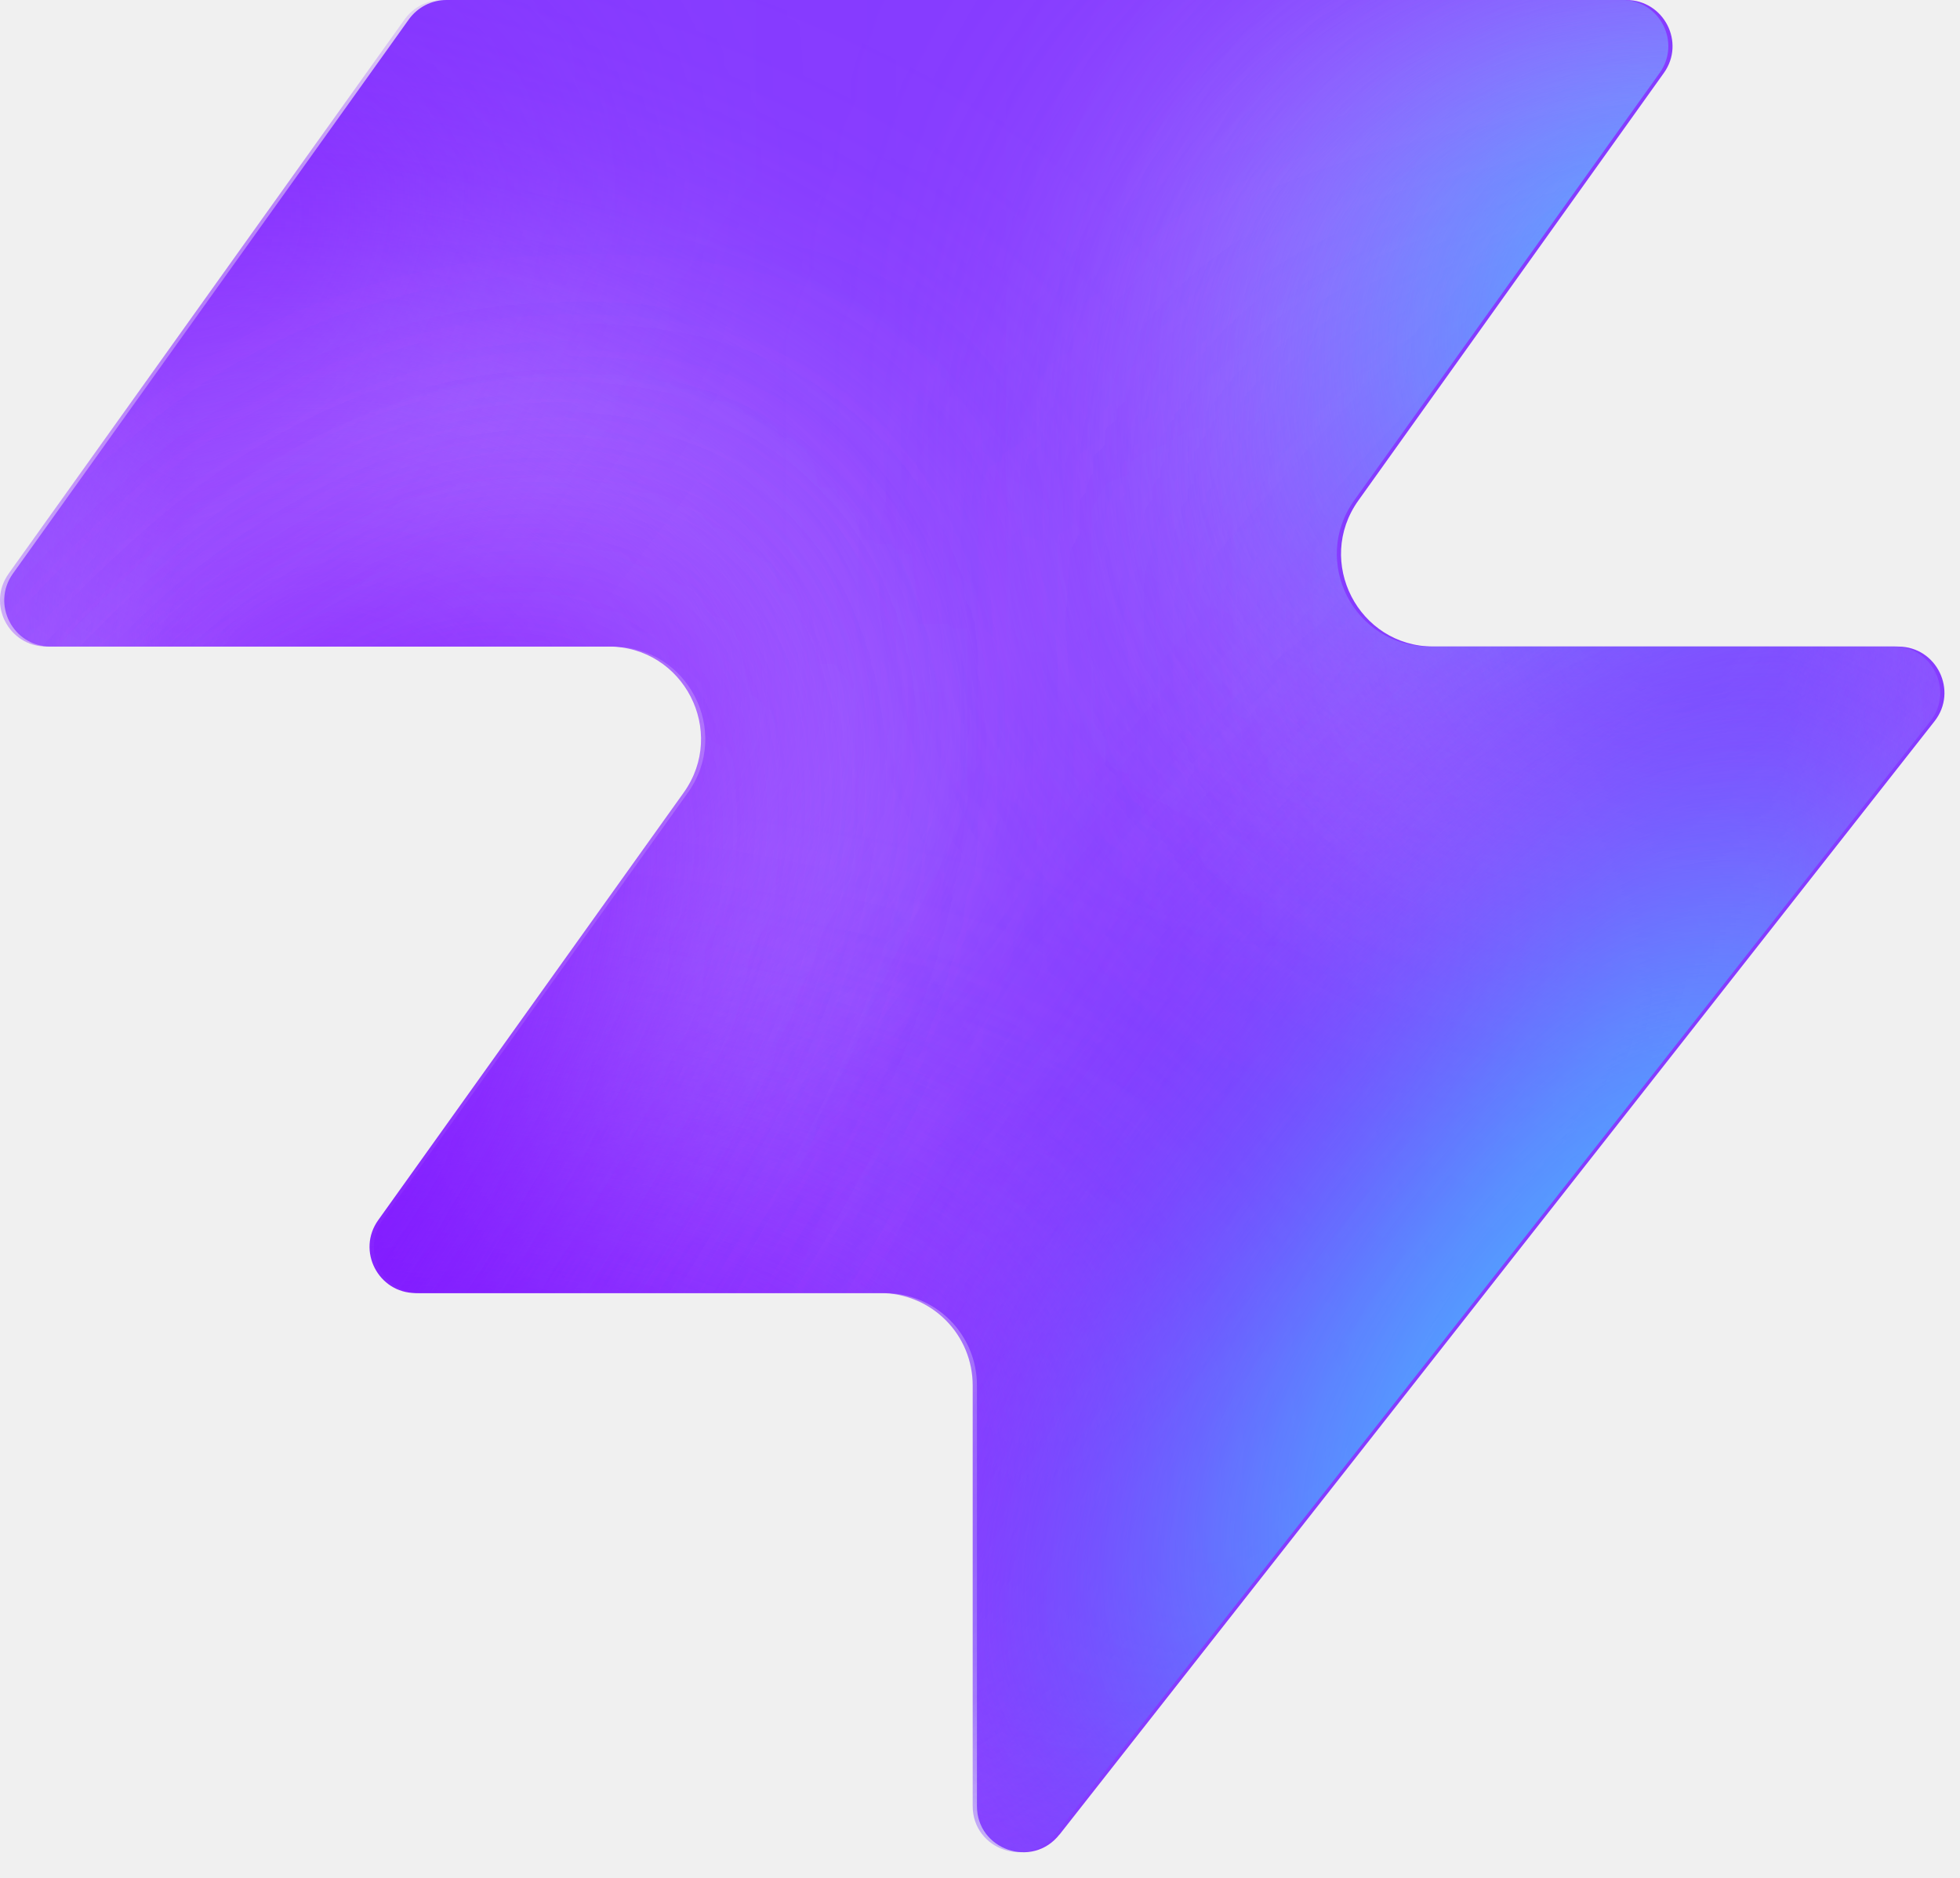
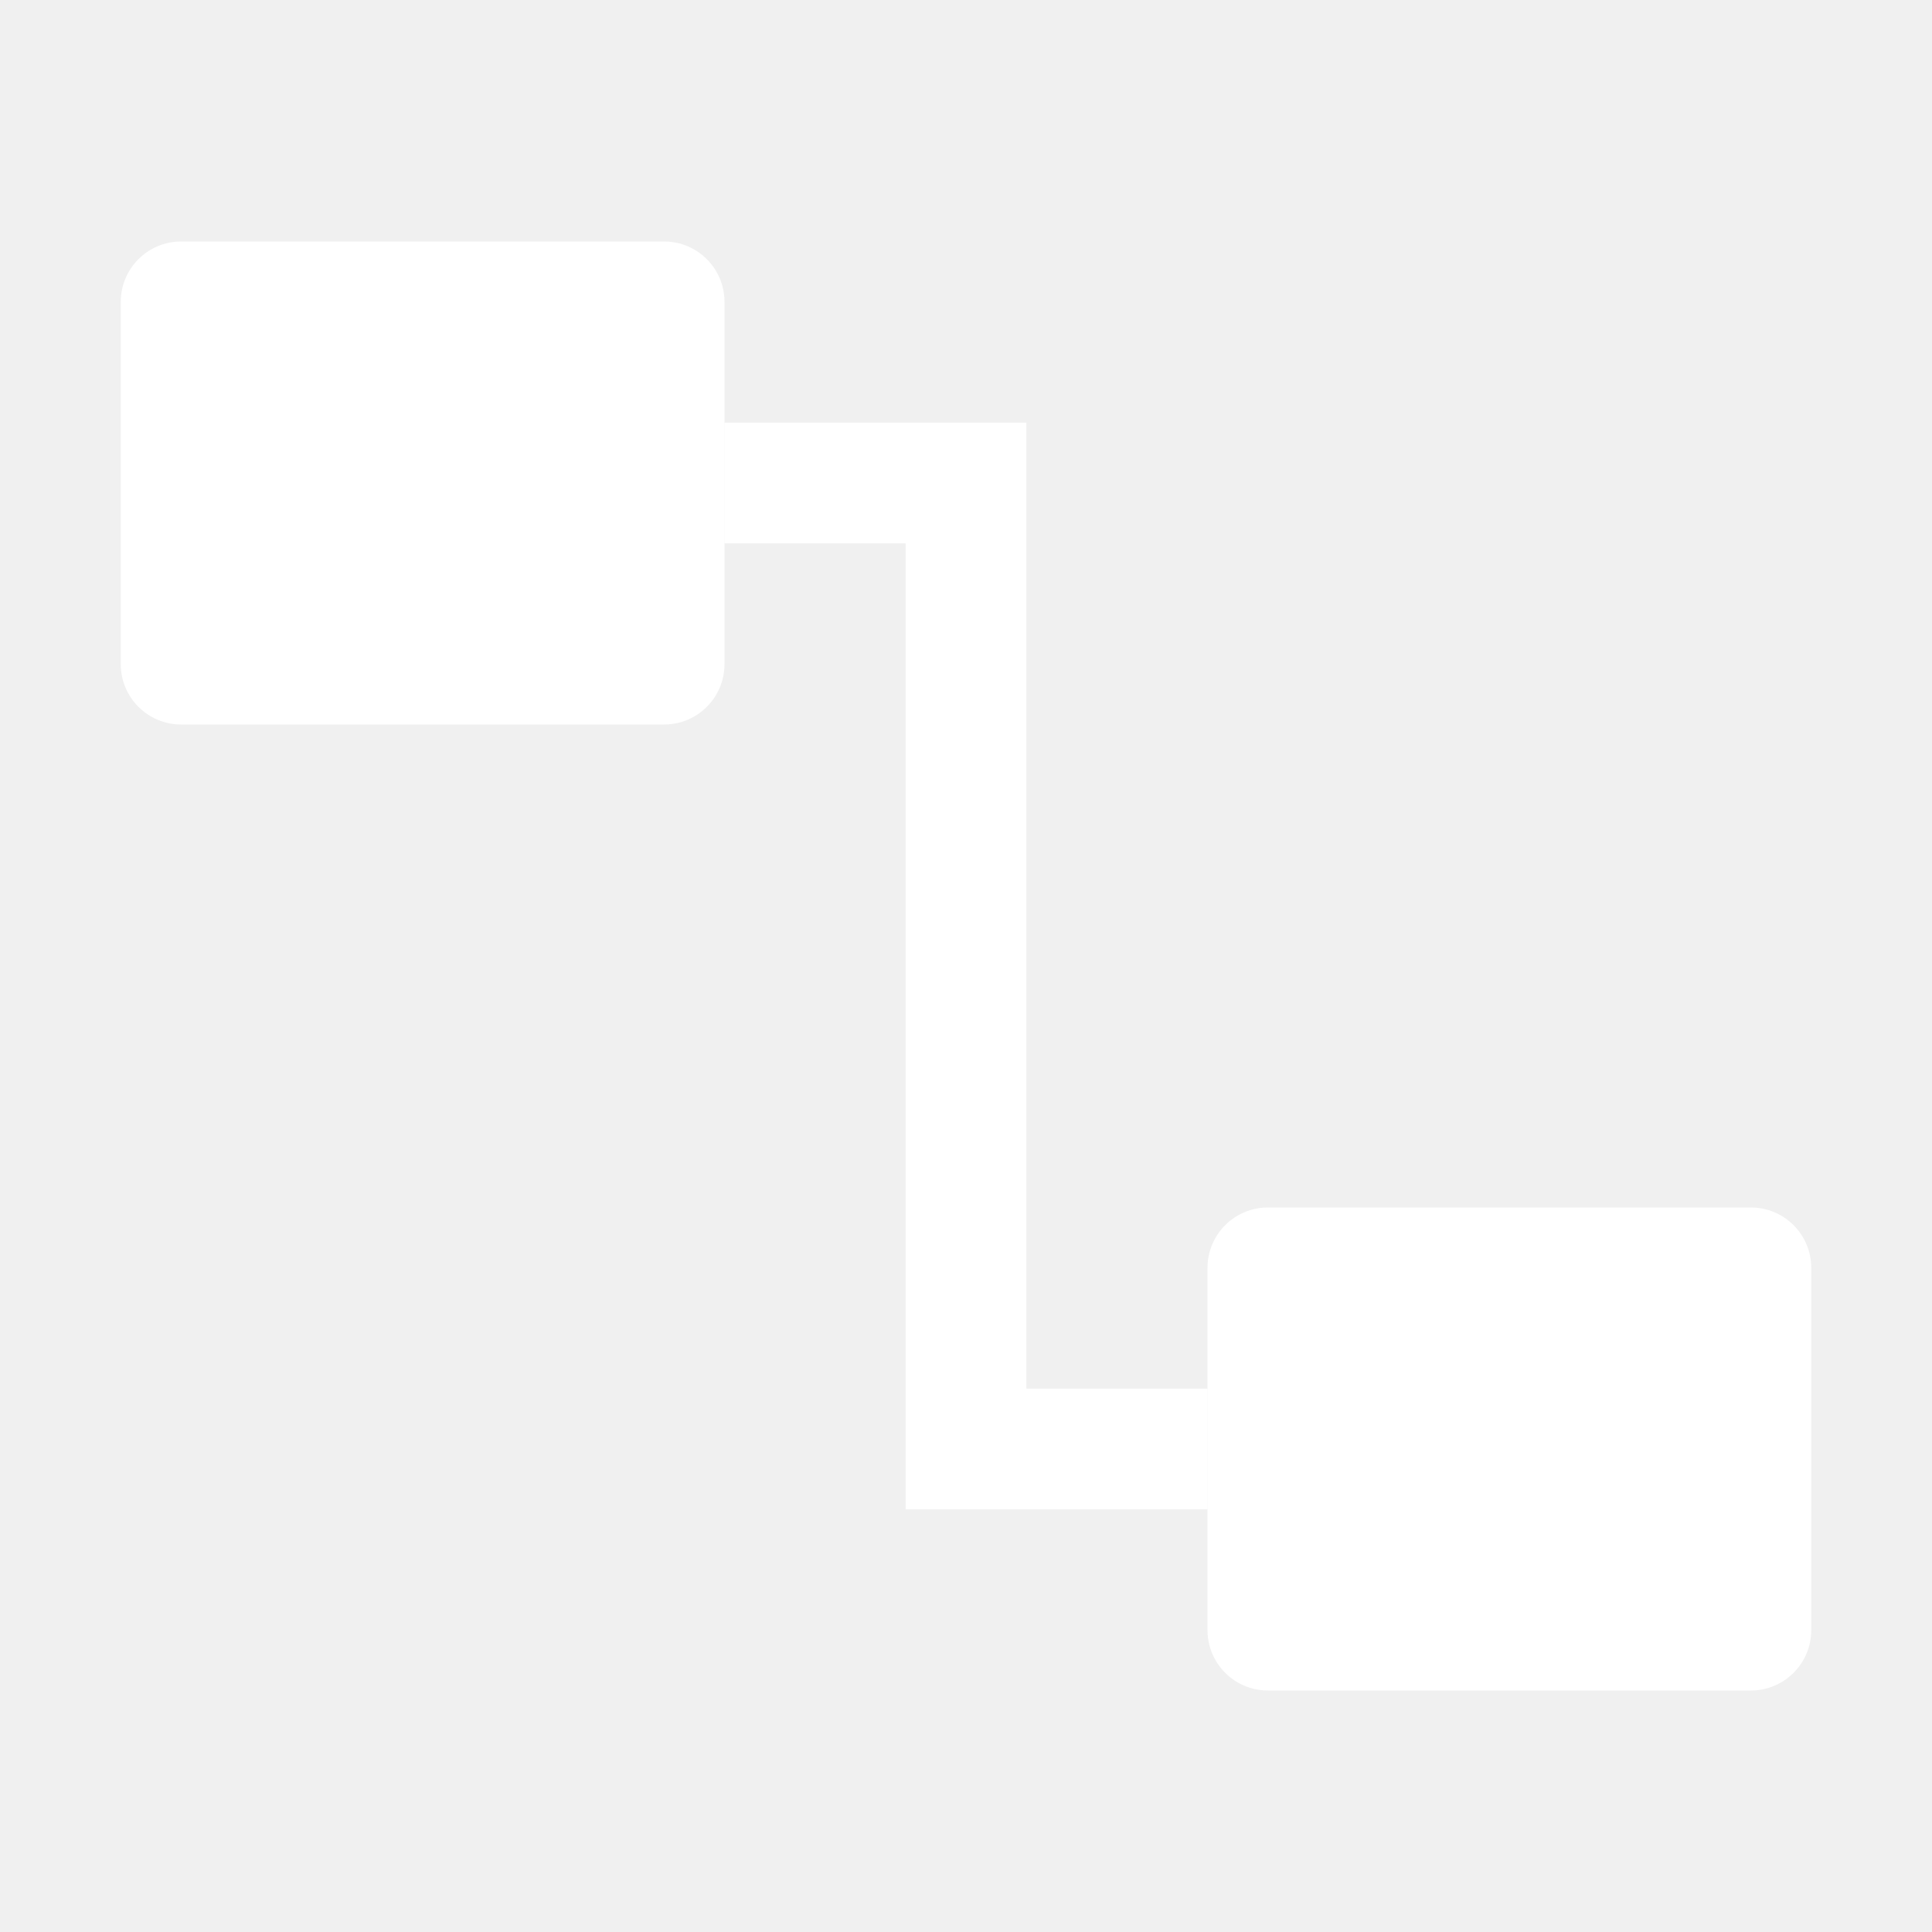
- <svg xmlns="http://www.w3.org/2000/svg" width="48" height="46" fill="none" viewBox="0 0 48 46">
-   <path fill="#863bff" d="M25.946 44.938c-.664.845-2.021.375-2.021-.698V33.937a2.26 2.26 0 0 0-2.262-2.262H10.287c-.92 0-1.456-1.04-.92-1.788l7.48-10.471c1.07-1.497 0-3.578-1.842-3.578H1.237c-.92 0-1.456-1.04-.92-1.788L10.013.474c.214-.297.556-.474.92-.474h28.894c.92 0 1.456 1.04.92 1.788l-7.48 10.471c-1.07 1.498 0 3.579 1.842 3.579h11.377c.943 0 1.473 1.088.89 1.83L25.947 44.94z" style="fill:#863bff;fill:color(display-p3 .525 .23 1);fill-opacity:1" />
-   <mask id="a" width="48" height="46" x="0" y="0" maskUnits="userSpaceOnUse" style="mask-type:alpha">
-     <path fill="#000" d="M25.842 44.938c-.664.844-2.021.375-2.021-.698V33.937a2.26 2.26 0 0 0-2.262-2.262H10.183c-.92 0-1.456-1.04-.92-1.788l7.48-10.471c1.07-1.498 0-3.579-1.842-3.579H1.133c-.92 0-1.456-1.04-.92-1.787L9.91.473c.214-.297.556-.474.92-.474h28.894c.92 0 1.456 1.04.92 1.788l-7.48 10.471c-1.07 1.498 0 3.578 1.842 3.578h11.377c.943 0 1.473 1.088.89 1.832L25.843 44.94z" style="fill:#000;fill-opacity:1" />
-   </mask>
-   <g mask="url(#a)">
-     <g filter="url(#b)">
-       <ellipse cx="5.508" cy="14.704" fill="#ede6ff" rx="5.508" ry="14.704" style="fill:#ede6ff;fill:color(display-p3 .927 .903 1);fill-opacity:1" transform="matrix(.00324 1 1 -.00324 -4.47 31.516)" />
-     </g>
-     <g filter="url(#c)">
-       <ellipse cx="10.399" cy="29.851" fill="#ede6ff" rx="10.399" ry="29.851" style="fill:#ede6ff;fill:color(display-p3 .927 .903 1);fill-opacity:1" transform="matrix(.00324 1 1 -.00324 -39.328 7.883)" />
-     </g>
-     <g filter="url(#d)">
-       <ellipse cx="5.508" cy="30.487" fill="#7e14ff" rx="5.508" ry="30.487" style="fill:#7e14ff;fill:color(display-p3 .492 .077 1);fill-opacity:1" transform="rotate(89.814 -25.913 -14.639)scale(1 -1)" />
-     </g>
-     <g filter="url(#e)">
-       <ellipse cx="5.508" cy="30.599" fill="#7e14ff" rx="5.508" ry="30.599" style="fill:#7e14ff;fill:color(display-p3 .492 .077 1);fill-opacity:1" transform="rotate(89.814 -32.644 -3.334)scale(1 -1)" />
-     </g>
-     <g filter="url(#f)">
-       <ellipse cx="5.508" cy="30.599" fill="#7e14ff" rx="5.508" ry="30.599" style="fill:#7e14ff;fill:color(display-p3 .492 .077 1);fill-opacity:1" transform="matrix(.00324 1 1 -.00324 -34.34 30.47)" />
-     </g>
-     <g filter="url(#g)">
-       <ellipse cx="14.072" cy="22.078" fill="#ede6ff" rx="14.072" ry="22.078" style="fill:#ede6ff;fill:color(display-p3 .927 .903 1);fill-opacity:1" transform="rotate(93.35 24.506 48.493)scale(-1 1)" />
-     </g>
-     <g filter="url(#h)">
-       <ellipse cx="3.47" cy="21.501" fill="#7e14ff" rx="3.47" ry="21.501" style="fill:#7e14ff;fill:color(display-p3 .492 .077 1);fill-opacity:1" transform="rotate(89.009 28.708 47.59)scale(-1 1)" />
-     </g>
-     <g filter="url(#i)">
-       <ellipse cx="3.47" cy="21.501" fill="#7e14ff" rx="3.47" ry="21.501" style="fill:#7e14ff;fill:color(display-p3 .492 .077 1);fill-opacity:1" transform="rotate(89.009 28.708 47.59)scale(-1 1)" />
-     </g>
-     <g filter="url(#j)">
-       <ellipse cx=".387" cy="8.972" fill="#7e14ff" rx="4.407" ry="29.108" style="fill:#7e14ff;fill:color(display-p3 .492 .077 1);fill-opacity:1" transform="rotate(39.51 .387 8.972)" />
-     </g>
-     <g filter="url(#k)">
-       <ellipse cx="47.523" cy="-6.092" fill="#7e14ff" rx="4.407" ry="29.108" style="fill:#7e14ff;fill:color(display-p3 .492 .077 1);fill-opacity:1" transform="rotate(37.892 47.523 -6.092)" />
-     </g>
-     <g filter="url(#l)">
-       <ellipse cx="41.412" cy="6.333" fill="#47bfff" rx="5.971" ry="9.665" style="fill:#47bfff;fill:color(display-p3 .28 .748 1);fill-opacity:1" transform="rotate(37.892 41.412 6.333)" />
-     </g>
-     <g filter="url(#m)">
-       <ellipse cx="-1.879" cy="38.332" fill="#7e14ff" rx="4.407" ry="29.108" style="fill:#7e14ff;fill:color(display-p3 .492 .077 1);fill-opacity:1" transform="rotate(37.892 -1.88 38.332)" />
-     </g>
-     <g filter="url(#n)">
-       <ellipse cx="-1.879" cy="38.332" fill="#7e14ff" rx="4.407" ry="29.108" style="fill:#7e14ff;fill:color(display-p3 .492 .077 1);fill-opacity:1" transform="rotate(37.892 -1.88 38.332)" />
-     </g>
-     <g filter="url(#o)">
-       <ellipse cx="35.651" cy="29.907" fill="#7e14ff" rx="4.407" ry="29.108" style="fill:#7e14ff;fill:color(display-p3 .492 .077 1);fill-opacity:1" transform="rotate(37.892 35.651 29.907)" />
-     </g>
-     <g filter="url(#p)">
-       <ellipse cx="38.418" cy="32.4" fill="#47bfff" rx="5.971" ry="15.297" style="fill:#47bfff;fill:color(display-p3 .28 .748 1);fill-opacity:1" transform="rotate(37.892 38.418 32.4)" />
-     </g>
-   </g>
-   <defs>
-     <filter id="b" width="60.045" height="41.654" x="-19.77" y="16.149" color-interpolation-filters="sRGB" filterUnits="userSpaceOnUse">
-       <feFlood flood-opacity="0" result="BackgroundImageFix" />
-       <feBlend in="SourceGraphic" in2="BackgroundImageFix" result="shape" />
-       <feGaussianBlur result="effect1_foregroundBlur_2002_17158" stdDeviation="7.659" />
-     </filter>
-     <filter id="c" width="90.34" height="51.437" x="-54.613" y="-7.533" color-interpolation-filters="sRGB" filterUnits="userSpaceOnUse">
-       <feFlood flood-opacity="0" result="BackgroundImageFix" />
-       <feBlend in="SourceGraphic" in2="BackgroundImageFix" result="shape" />
-       <feGaussianBlur result="effect1_foregroundBlur_2002_17158" stdDeviation="7.659" />
-     </filter>
-     <filter id="d" width="79.355" height="29.4" x="-49.64" y="2.03" color-interpolation-filters="sRGB" filterUnits="userSpaceOnUse">
-       <feFlood flood-opacity="0" result="BackgroundImageFix" />
-       <feBlend in="SourceGraphic" in2="BackgroundImageFix" result="shape" />
-       <feGaussianBlur result="effect1_foregroundBlur_2002_17158" stdDeviation="4.596" />
-     </filter>
-     <filter id="e" width="79.579" height="29.4" x="-45.045" y="20.029" color-interpolation-filters="sRGB" filterUnits="userSpaceOnUse">
-       <feFlood flood-opacity="0" result="BackgroundImageFix" />
-       <feBlend in="SourceGraphic" in2="BackgroundImageFix" result="shape" />
-       <feGaussianBlur result="effect1_foregroundBlur_2002_17158" stdDeviation="4.596" />
-     </filter>
-     <filter id="f" width="79.579" height="29.4" x="-43.513" y="21.178" color-interpolation-filters="sRGB" filterUnits="userSpaceOnUse">
-       <feFlood flood-opacity="0" result="BackgroundImageFix" />
-       <feBlend in="SourceGraphic" in2="BackgroundImageFix" result="shape" />
-       <feGaussianBlur result="effect1_foregroundBlur_2002_17158" stdDeviation="4.596" />
-     </filter>
-     <filter id="g" width="74.749" height="58.852" x="15.756" y="-17.901" color-interpolation-filters="sRGB" filterUnits="userSpaceOnUse">
-       <feFlood flood-opacity="0" result="BackgroundImageFix" />
-       <feBlend in="SourceGraphic" in2="BackgroundImageFix" result="shape" />
-       <feGaussianBlur result="effect1_foregroundBlur_2002_17158" stdDeviation="7.659" />
-     </filter>
-     <filter id="h" width="61.377" height="25.362" x="23.548" y="2.284" color-interpolation-filters="sRGB" filterUnits="userSpaceOnUse">
-       <feFlood flood-opacity="0" result="BackgroundImageFix" />
-       <feBlend in="SourceGraphic" in2="BackgroundImageFix" result="shape" />
-       <feGaussianBlur result="effect1_foregroundBlur_2002_17158" stdDeviation="4.596" />
-     </filter>
-     <filter id="i" width="61.377" height="25.362" x="23.548" y="2.284" color-interpolation-filters="sRGB" filterUnits="userSpaceOnUse">
-       <feFlood flood-opacity="0" result="BackgroundImageFix" />
-       <feBlend in="SourceGraphic" in2="BackgroundImageFix" result="shape" />
-       <feGaussianBlur result="effect1_foregroundBlur_2002_17158" stdDeviation="4.596" />
-     </filter>
-     <filter id="j" width="56.045" height="63.649" x="-27.636" y="-22.853" color-interpolation-filters="sRGB" filterUnits="userSpaceOnUse">
-       <feFlood flood-opacity="0" result="BackgroundImageFix" />
-       <feBlend in="SourceGraphic" in2="BackgroundImageFix" result="shape" />
-       <feGaussianBlur result="effect1_foregroundBlur_2002_17158" stdDeviation="4.596" />
-     </filter>
-     <filter id="k" width="54.814" height="64.646" x="20.116" y="-38.415" color-interpolation-filters="sRGB" filterUnits="userSpaceOnUse">
-       <feFlood flood-opacity="0" result="BackgroundImageFix" />
-       <feBlend in="SourceGraphic" in2="BackgroundImageFix" result="shape" />
-       <feGaussianBlur result="effect1_foregroundBlur_2002_17158" stdDeviation="4.596" />
-     </filter>
-     <filter id="l" width="33.541" height="35.313" x="24.641" y="-11.323" color-interpolation-filters="sRGB" filterUnits="userSpaceOnUse">
-       <feFlood flood-opacity="0" result="BackgroundImageFix" />
-       <feBlend in="SourceGraphic" in2="BackgroundImageFix" result="shape" />
-       <feGaussianBlur result="effect1_foregroundBlur_2002_17158" stdDeviation="4.596" />
-     </filter>
-     <filter id="m" width="54.814" height="64.646" x="-29.286" y="6.009" color-interpolation-filters="sRGB" filterUnits="userSpaceOnUse">
-       <feFlood flood-opacity="0" result="BackgroundImageFix" />
-       <feBlend in="SourceGraphic" in2="BackgroundImageFix" result="shape" />
-       <feGaussianBlur result="effect1_foregroundBlur_2002_17158" stdDeviation="4.596" />
-     </filter>
-     <filter id="n" width="54.814" height="64.646" x="-29.286" y="6.009" color-interpolation-filters="sRGB" filterUnits="userSpaceOnUse">
-       <feFlood flood-opacity="0" result="BackgroundImageFix" />
-       <feBlend in="SourceGraphic" in2="BackgroundImageFix" result="shape" />
-       <feGaussianBlur result="effect1_foregroundBlur_2002_17158" stdDeviation="4.596" />
-     </filter>
-     <filter id="o" width="54.814" height="64.646" x="8.244" y="-2.416" color-interpolation-filters="sRGB" filterUnits="userSpaceOnUse">
-       <feFlood flood-opacity="0" result="BackgroundImageFix" />
-       <feBlend in="SourceGraphic" in2="BackgroundImageFix" result="shape" />
-       <feGaussianBlur result="effect1_foregroundBlur_2002_17158" stdDeviation="4.596" />
-     </filter>
-     <filter id="p" width="39.409" height="43.623" x="18.713" y="10.588" color-interpolation-filters="sRGB" filterUnits="userSpaceOnUse">
-       <feFlood flood-opacity="0" result="BackgroundImageFix" />
-       <feBlend in="SourceGraphic" in2="BackgroundImageFix" result="shape" />
-       <feGaussianBlur result="effect1_foregroundBlur_2002_17158" stdDeviation="4.596" />
-     </filter>
-   </defs>
+ <svg xmlns="http://www.w3.org/2000/svg" viewBox="0 0 32 32">
+   <rect x="2" y="4" width="10" height="8" rx="1" fill="#fff" />
+   <rect x="20" y="20" width="10" height="8" rx="1" fill="#fff" />
+   <path d="M12 8L16 8L16 24L20 24" stroke="#fff" stroke-width="2" fill="none" />
</svg>
